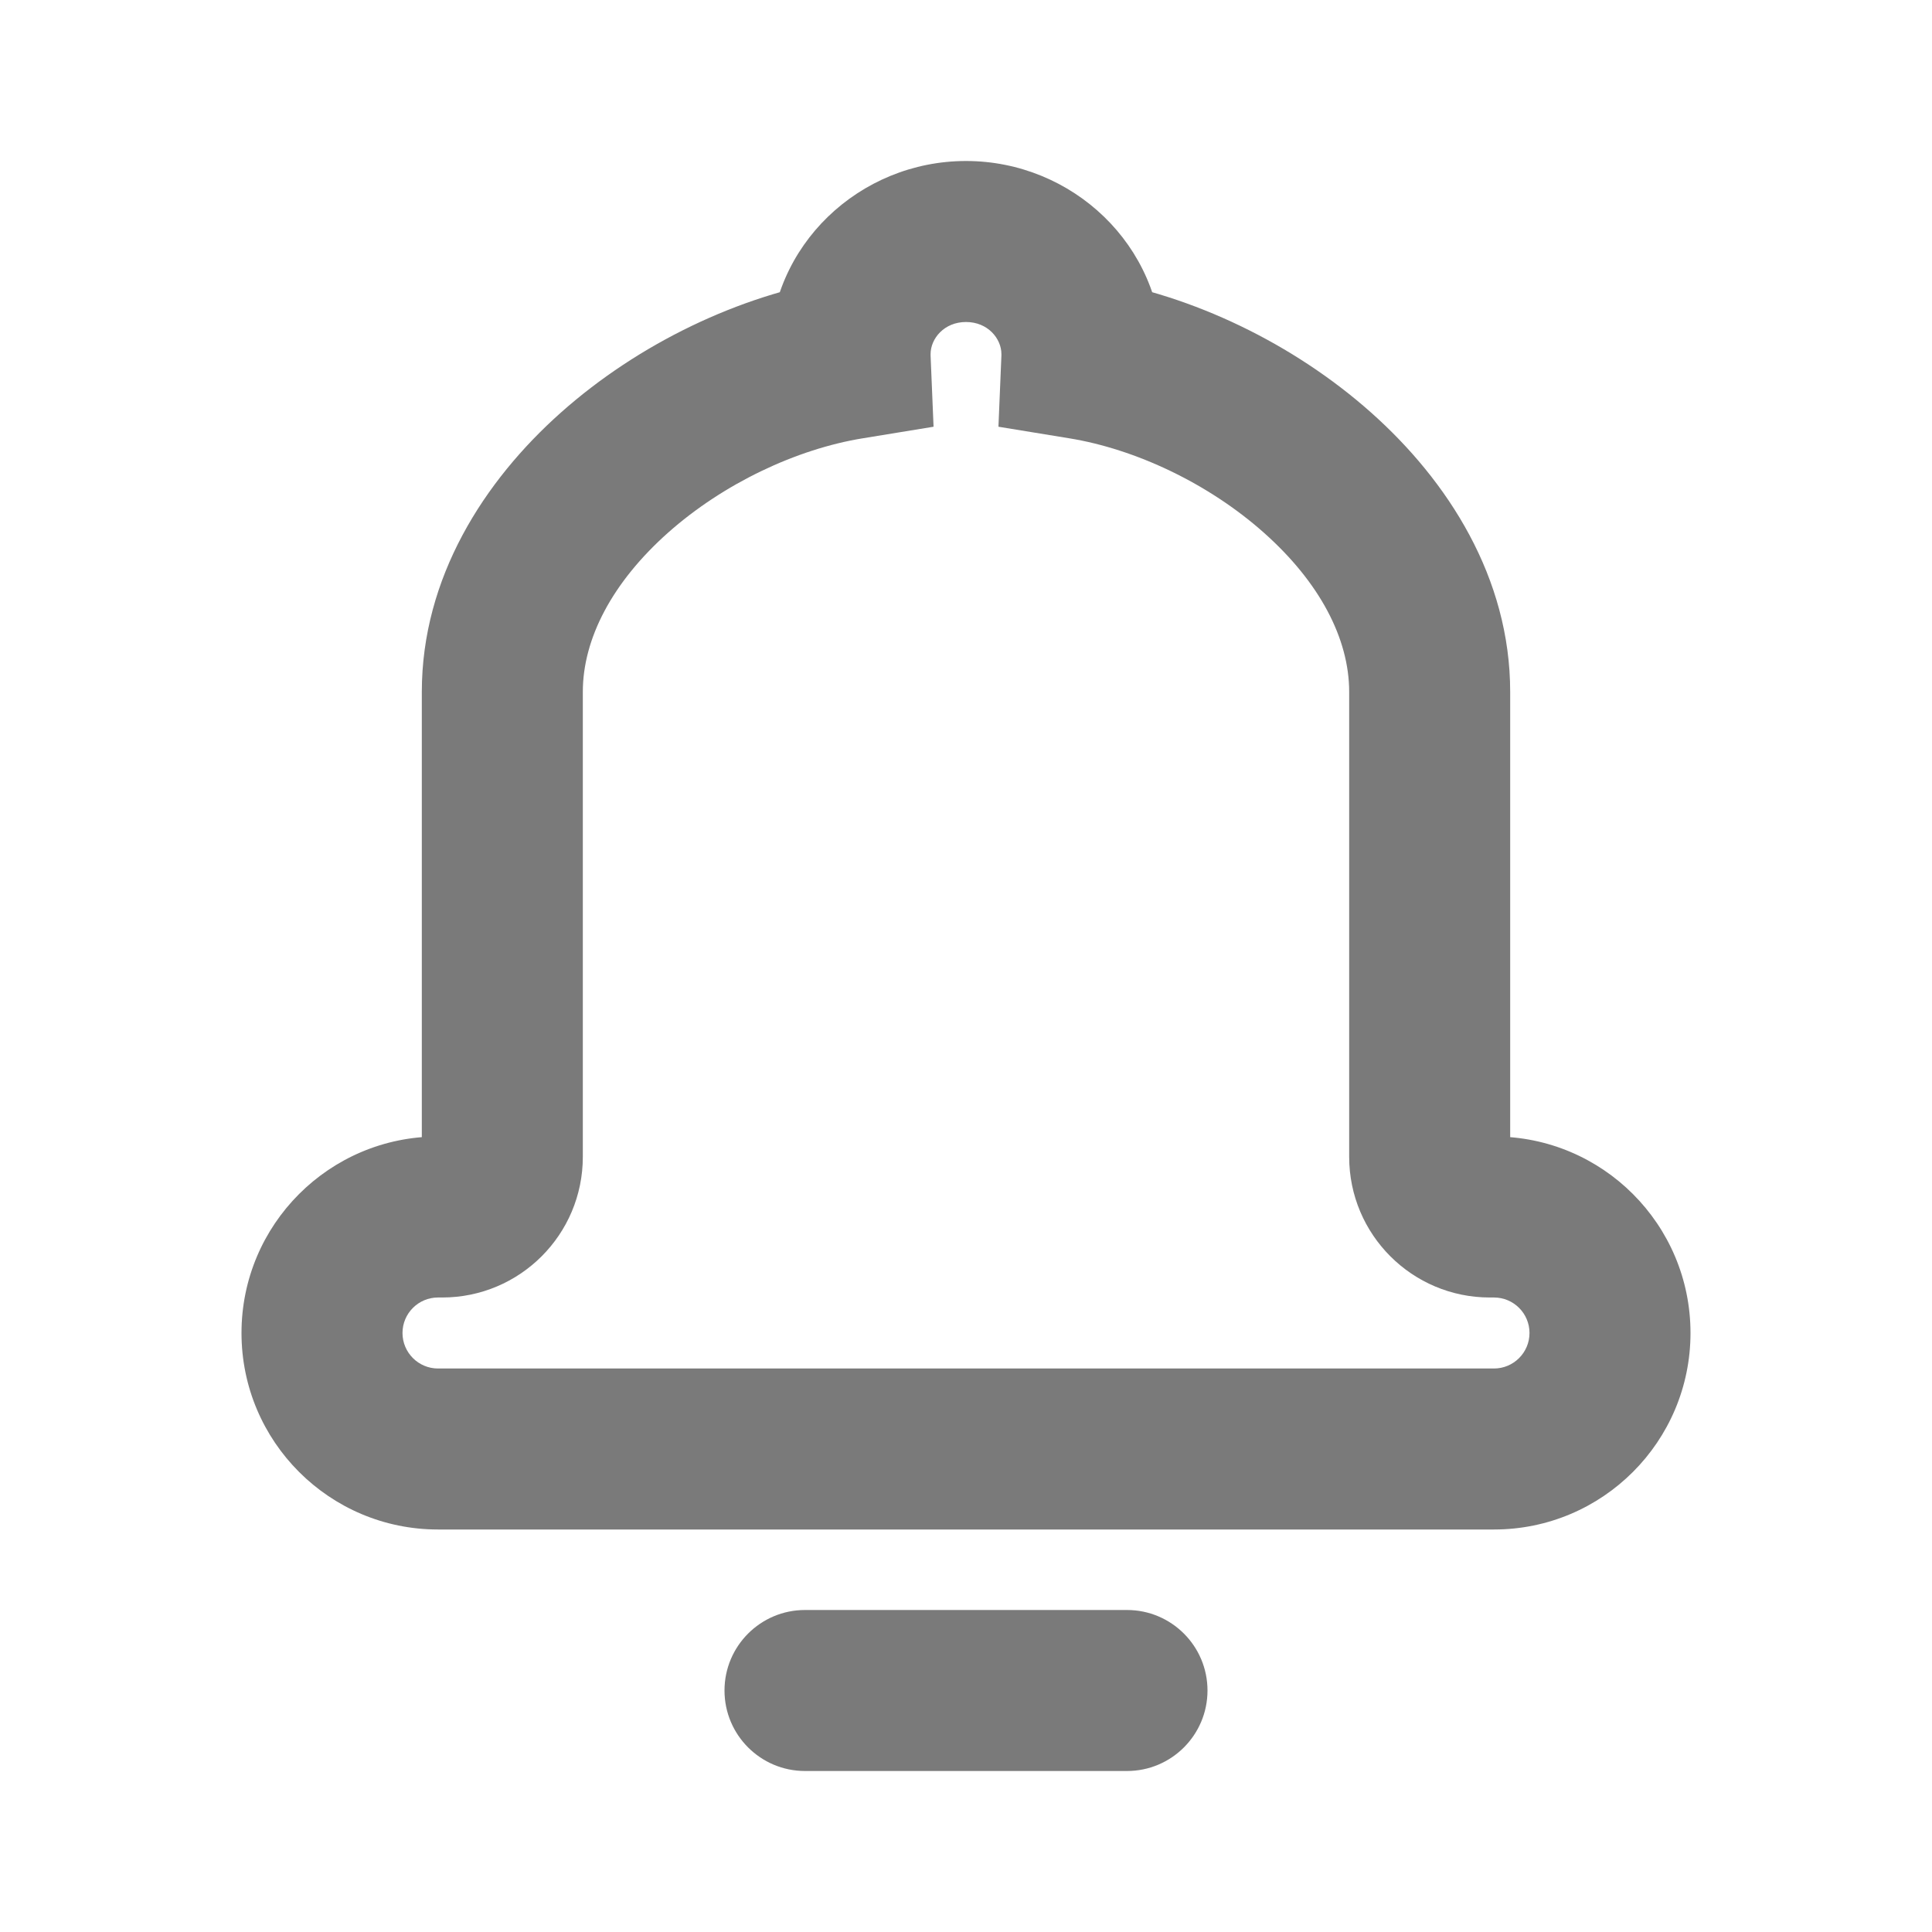
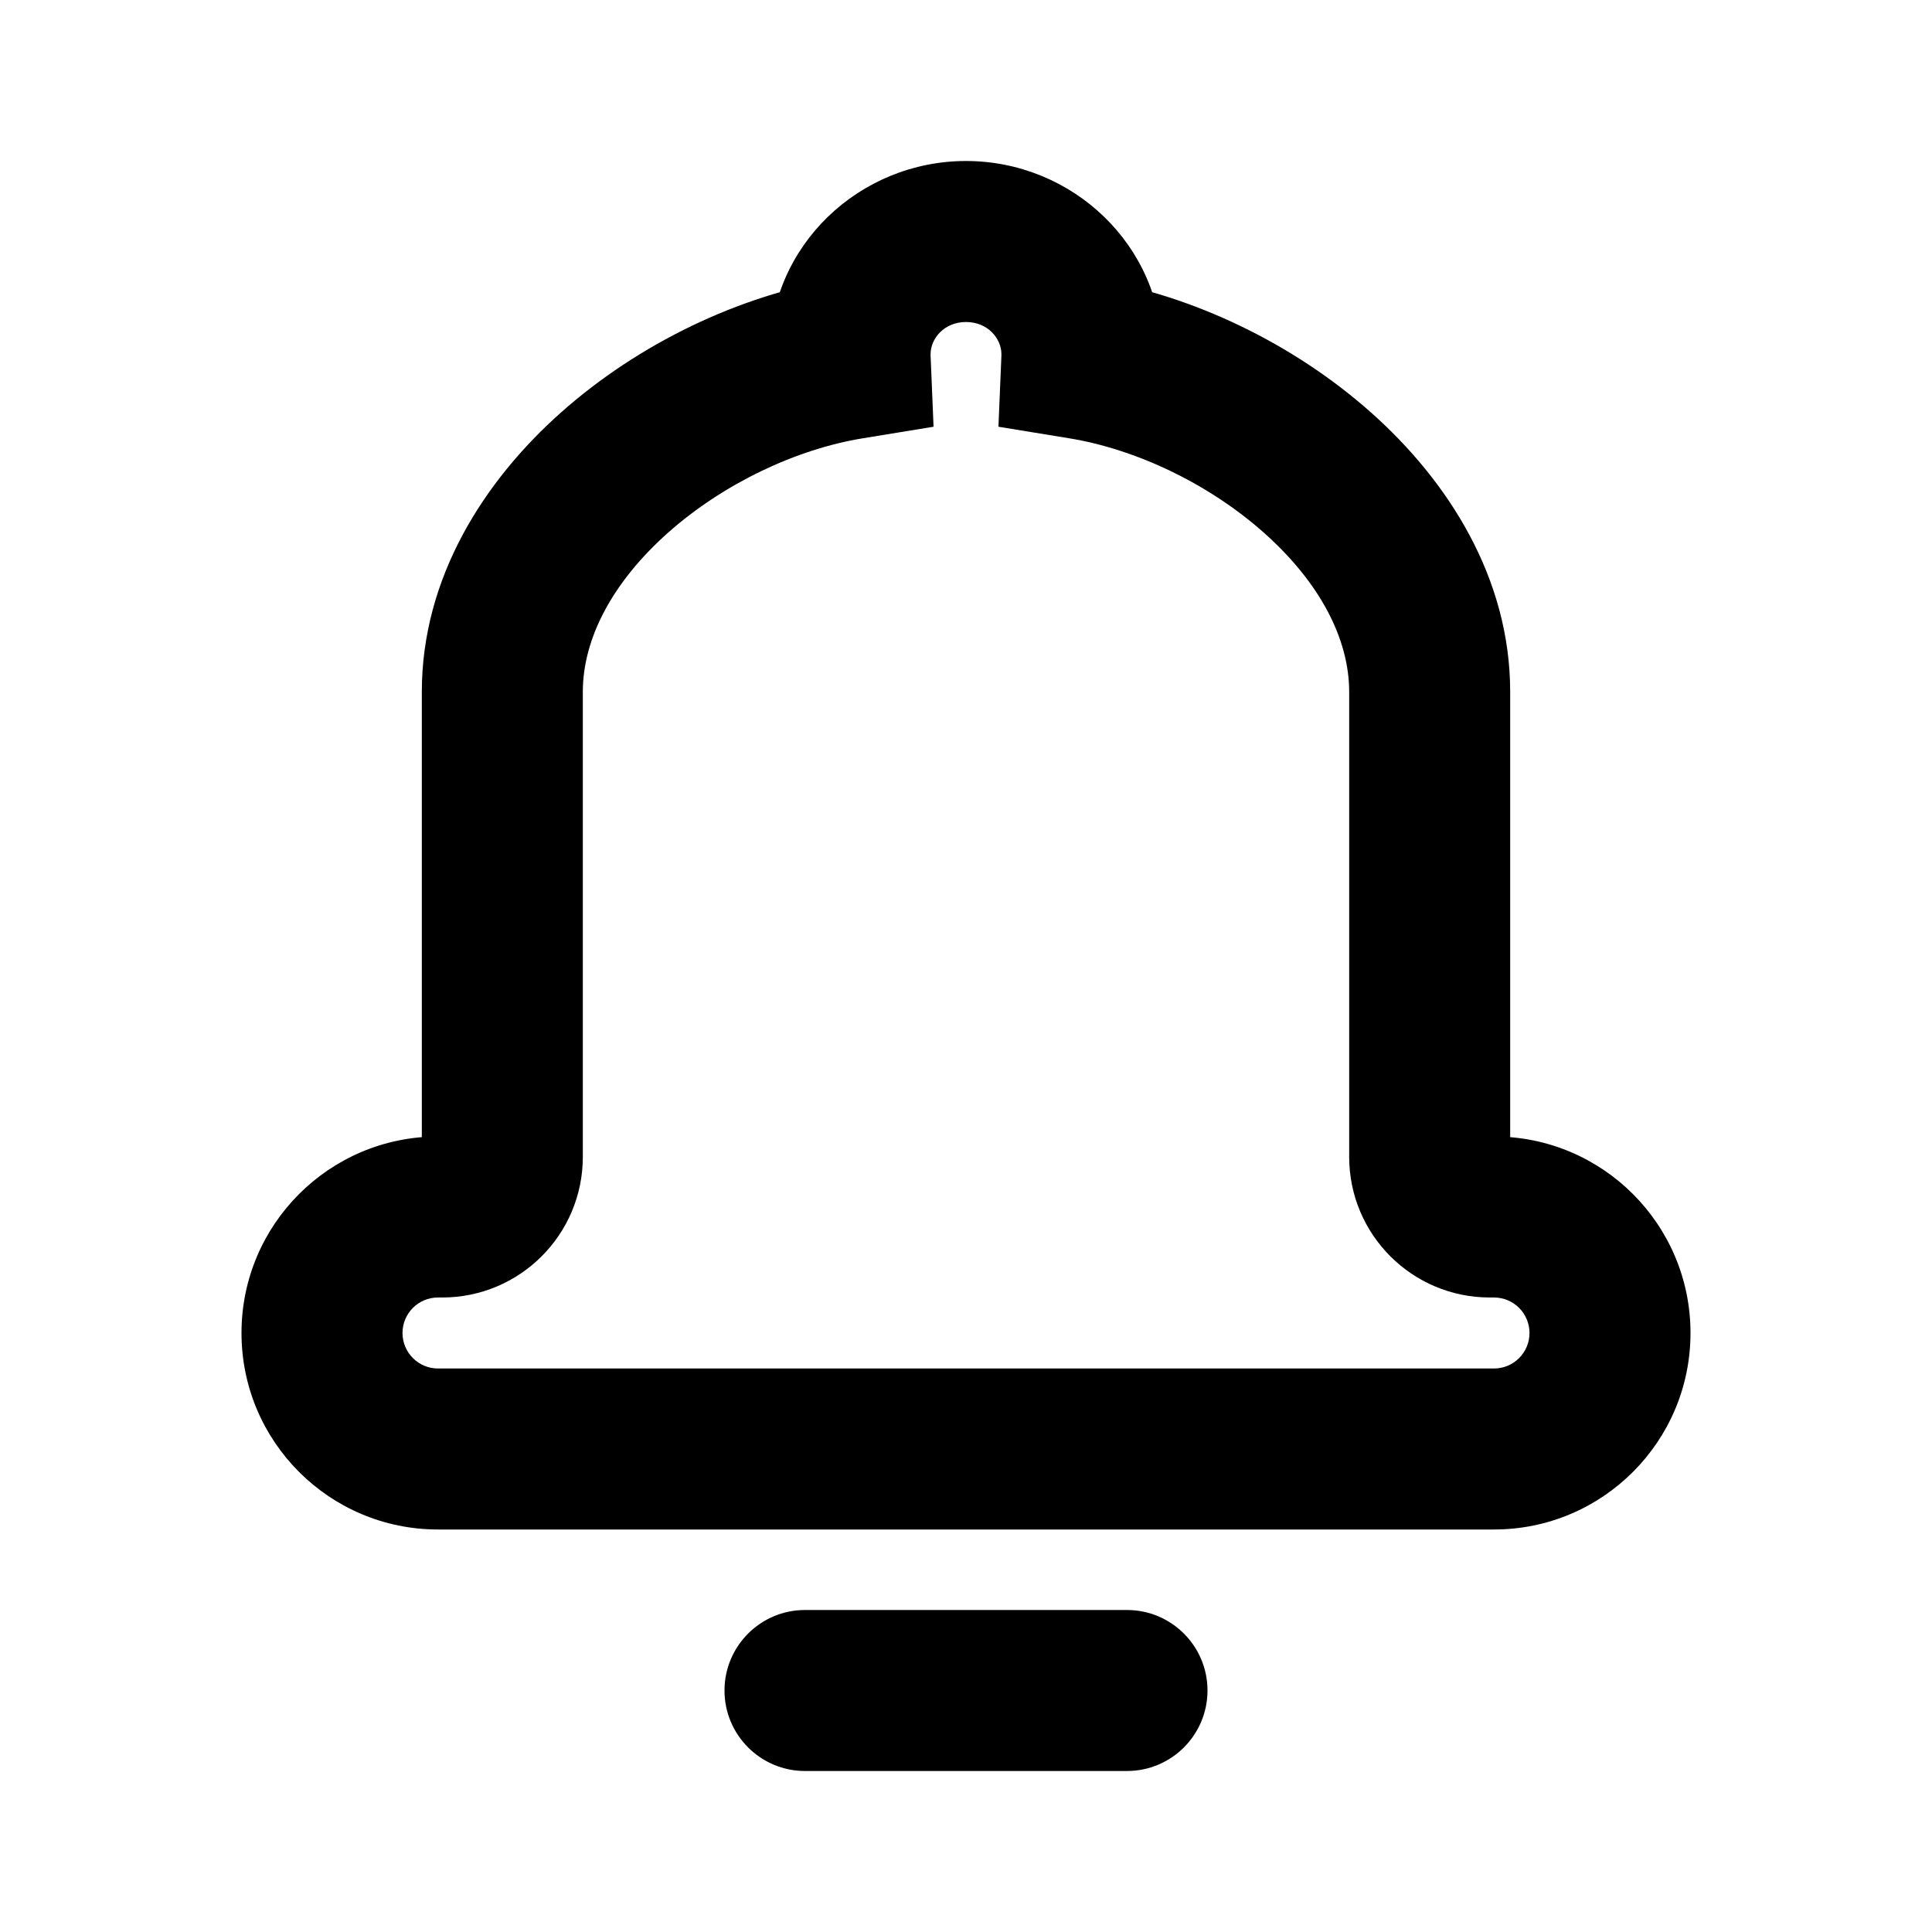
- <svg xmlns="http://www.w3.org/2000/svg" width="24" height="24" viewBox="0 0 24 24" fill="none">
-   <path d="M13.439 4.456L12.44 4.415L12.403 5.301L13.278 5.444L13.439 4.456ZM10.561 4.456L10.722 5.444L11.597 5.301L11.56 4.415L10.561 4.456ZM14.438 4.498C14.439 4.465 14.44 4.432 14.44 4.399H12.44C12.44 4.404 12.44 4.409 12.44 4.415L14.438 4.498ZM18.76 8.595C18.76 7.177 17.988 5.974 17.03 5.123C16.068 4.268 14.815 3.667 13.599 3.469L13.278 5.444C14.107 5.578 15.014 6.007 15.701 6.618C16.393 7.233 16.76 7.933 16.76 8.595H18.76ZM18.76 14.371V8.595H16.76V14.371H18.76ZM18.507 16.118H18.559V14.118H18.507V16.118ZM18.559 17H5.441V19H18.559V17ZM5.441 16.118H5.493V14.118H5.441V16.118ZM5.24 8.595V14.371H7.24V8.595H5.24ZM10.401 3.469C9.185 3.667 7.932 4.268 6.97 5.123C6.012 5.974 5.24 7.177 5.24 8.595H7.24C7.24 7.933 7.607 7.233 8.298 6.618C8.986 6.007 9.893 5.578 10.722 5.444L10.401 3.469ZM9.56 4.399C9.56 4.432 9.561 4.465 9.562 4.498L11.56 4.415C11.56 4.409 11.56 4.404 11.56 4.399H9.56ZM12 2C10.68 2 9.56 3.047 9.56 4.399H11.56C11.56 4.206 11.729 4 12 4V2ZM14.44 4.399C14.44 3.047 13.32 2 12 2V4C12.271 4 12.44 4.206 12.44 4.399H14.44ZM5.493 16.118C6.458 16.118 7.24 15.336 7.24 14.371H5.24C5.24 14.231 5.353 14.118 5.493 14.118V16.118ZM5 16.559C5 16.315 5.198 16.118 5.441 16.118V14.118C4.093 14.118 3 15.211 3 16.559H5ZM5.441 17C5.198 17 5 16.802 5 16.559H3C3 17.907 4.093 19 5.441 19V17ZM19 16.559C19 16.802 18.802 17 18.559 17V19C19.907 19 21 17.907 21 16.559H19ZM18.559 16.118C18.802 16.118 19 16.315 19 16.559H21C21 15.211 19.907 14.118 18.559 14.118V16.118ZM16.76 14.371C16.76 15.336 17.542 16.118 18.507 16.118V14.118C18.647 14.118 18.76 14.231 18.76 14.371H16.76Z" fill="#222222" fill-opacity="0.6" />
-   <path d="M9 21C9 20.448 9.448 20 10 20H14C14.552 20 15 20.448 15 21C15 21.552 14.552 22 14 22H10C9.448 22 9 21.552 9 21Z" fill="#222222" fill-opacity="0.6" />
+ <svg xmlns="http://www.w3.org/2000/svg" width="24" height="24" viewBox="0 0 24 24" fill="currentColor">
+   <path d="M13.439 4.456L12.44 4.415L12.403 5.301L13.278 5.444L13.439 4.456ZM10.561 4.456L10.722 5.444L11.597 5.301L11.56 4.415L10.561 4.456ZM14.438 4.498C14.439 4.465 14.44 4.432 14.44 4.399H12.44C12.44 4.404 12.44 4.409 12.44 4.415L14.438 4.498ZM18.76 8.595C18.76 7.177 17.988 5.974 17.03 5.123C16.068 4.268 14.815 3.667 13.599 3.469L13.278 5.444C14.107 5.578 15.014 6.007 15.701 6.618C16.393 7.233 16.76 7.933 16.76 8.595H18.76ZM18.76 14.371V8.595H16.76V14.371H18.76ZM18.507 16.118H18.559V14.118H18.507V16.118ZM18.559 17H5.441V19H18.559V17ZM5.441 16.118H5.493V14.118H5.441V16.118ZM5.24 8.595V14.371H7.24V8.595H5.24ZM10.401 3.469C9.185 3.667 7.932 4.268 6.97 5.123C6.012 5.974 5.24 7.177 5.24 8.595H7.24C7.24 7.933 7.607 7.233 8.298 6.618C8.986 6.007 9.893 5.578 10.722 5.444L10.401 3.469ZM9.56 4.399C9.56 4.432 9.561 4.465 9.562 4.498L11.56 4.415C11.56 4.409 11.56 4.404 11.56 4.399H9.56ZM12 2C10.68 2 9.56 3.047 9.56 4.399H11.56C11.56 4.206 11.729 4 12 4V2ZM14.44 4.399C14.44 3.047 13.32 2 12 2V4C12.271 4 12.44 4.206 12.44 4.399H14.44ZM5.493 16.118C6.458 16.118 7.24 15.336 7.24 14.371H5.24C5.24 14.231 5.353 14.118 5.493 14.118V16.118ZM5 16.559C5 16.315 5.198 16.118 5.441 16.118V14.118C4.093 14.118 3 15.211 3 16.559H5ZM5.441 17C5.198 17 5 16.802 5 16.559H3C3 17.907 4.093 19 5.441 19V17ZM19 16.559C19 16.802 18.802 17 18.559 17V19C19.907 19 21 17.907 21 16.559H19ZM18.559 16.118C18.802 16.118 19 16.315 19 16.559H21C21 15.211 19.907 14.118 18.559 14.118V16.118ZM16.76 14.371C16.76 15.336 17.542 16.118 18.507 16.118V14.118C18.647 14.118 18.76 14.231 18.76 14.371H16.76Z" />
+   <path d="M9 21C9 20.448 9.448 20 10 20H14C14.552 20 15 20.448 15 21C15 21.552 14.552 22 14 22H10C9.448 22 9 21.552 9 21Z" />
</svg>
